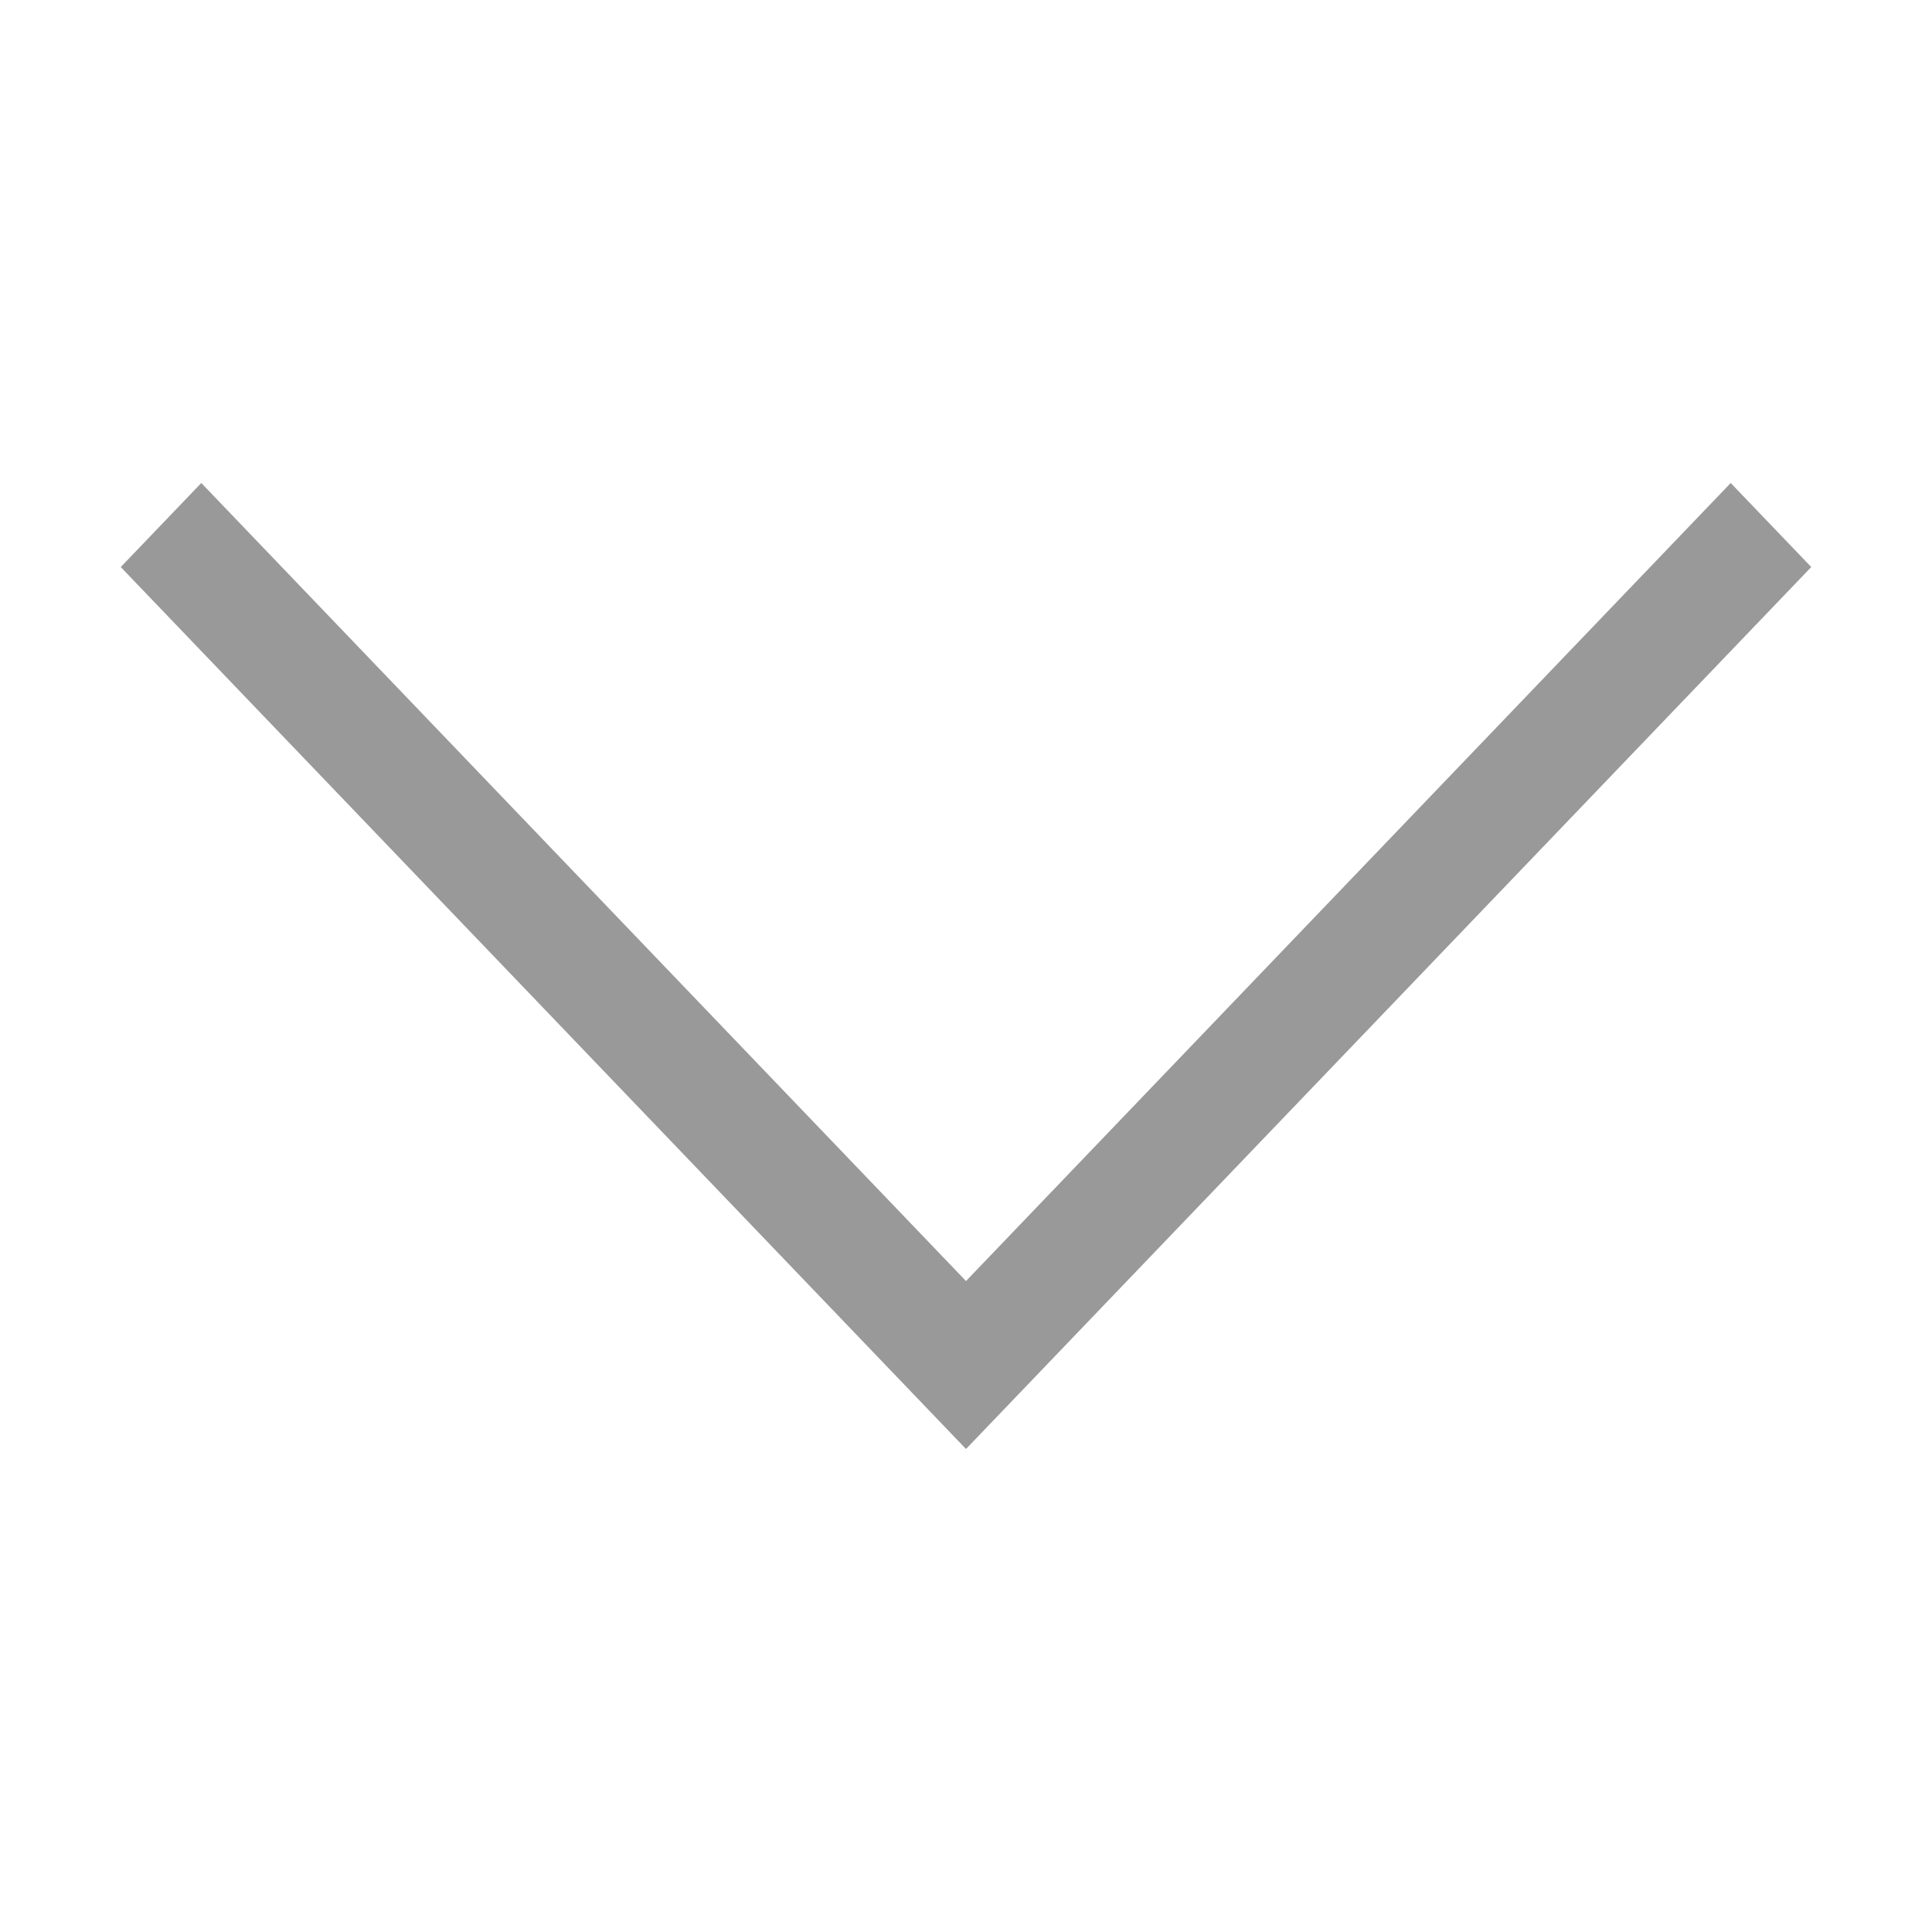
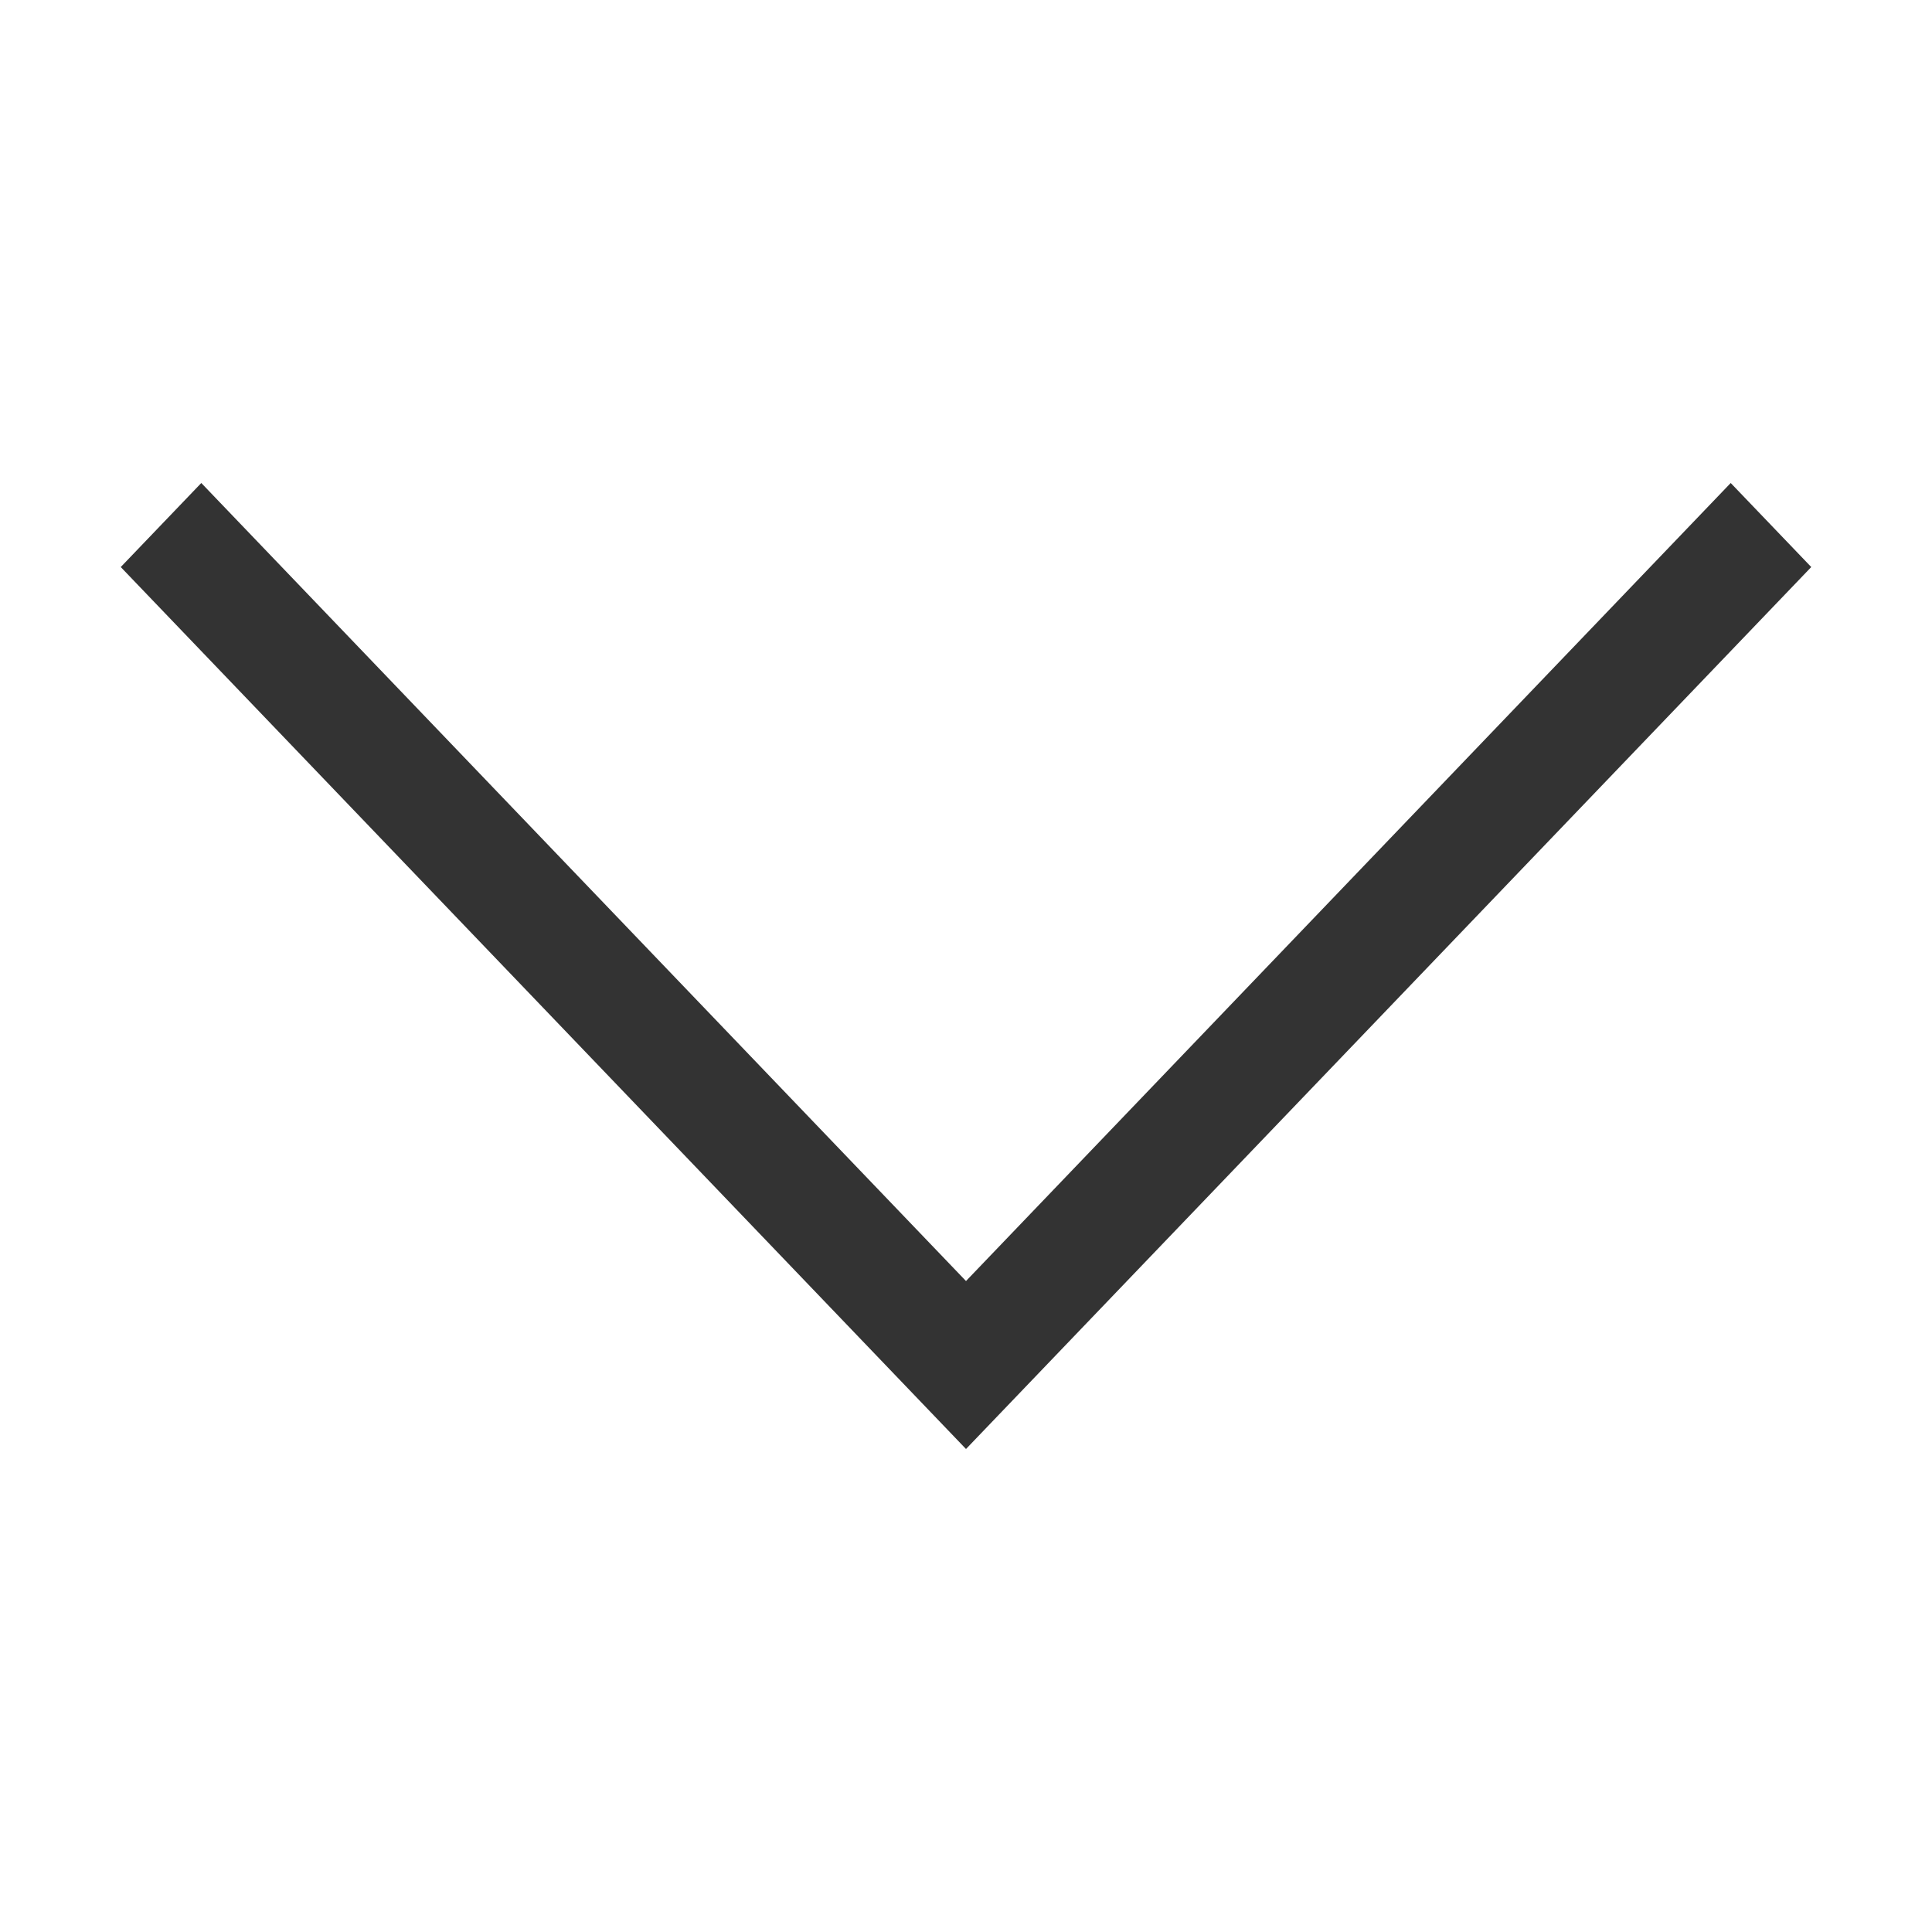
<svg xmlns="http://www.w3.org/2000/svg" width="16" height="16" viewBox="0 0 16 16" fill="none">
  <g id="arrow-line-down">
-     <path id="icon" fill-rule="evenodd" clip-rule="evenodd" d="M8 10.609L14.333 4L15 4.696L8 12L1 4.696L1.667 4L8 10.609Z" fill="#999999" />
+     <path id="icon" fill-rule="evenodd" clip-rule="evenodd" d="M8 10.609L14.333 4L15 4.696L8 12L1 4.696L1.667 4L8 10.609Z" fill="#333" />
  </g>
</svg>
